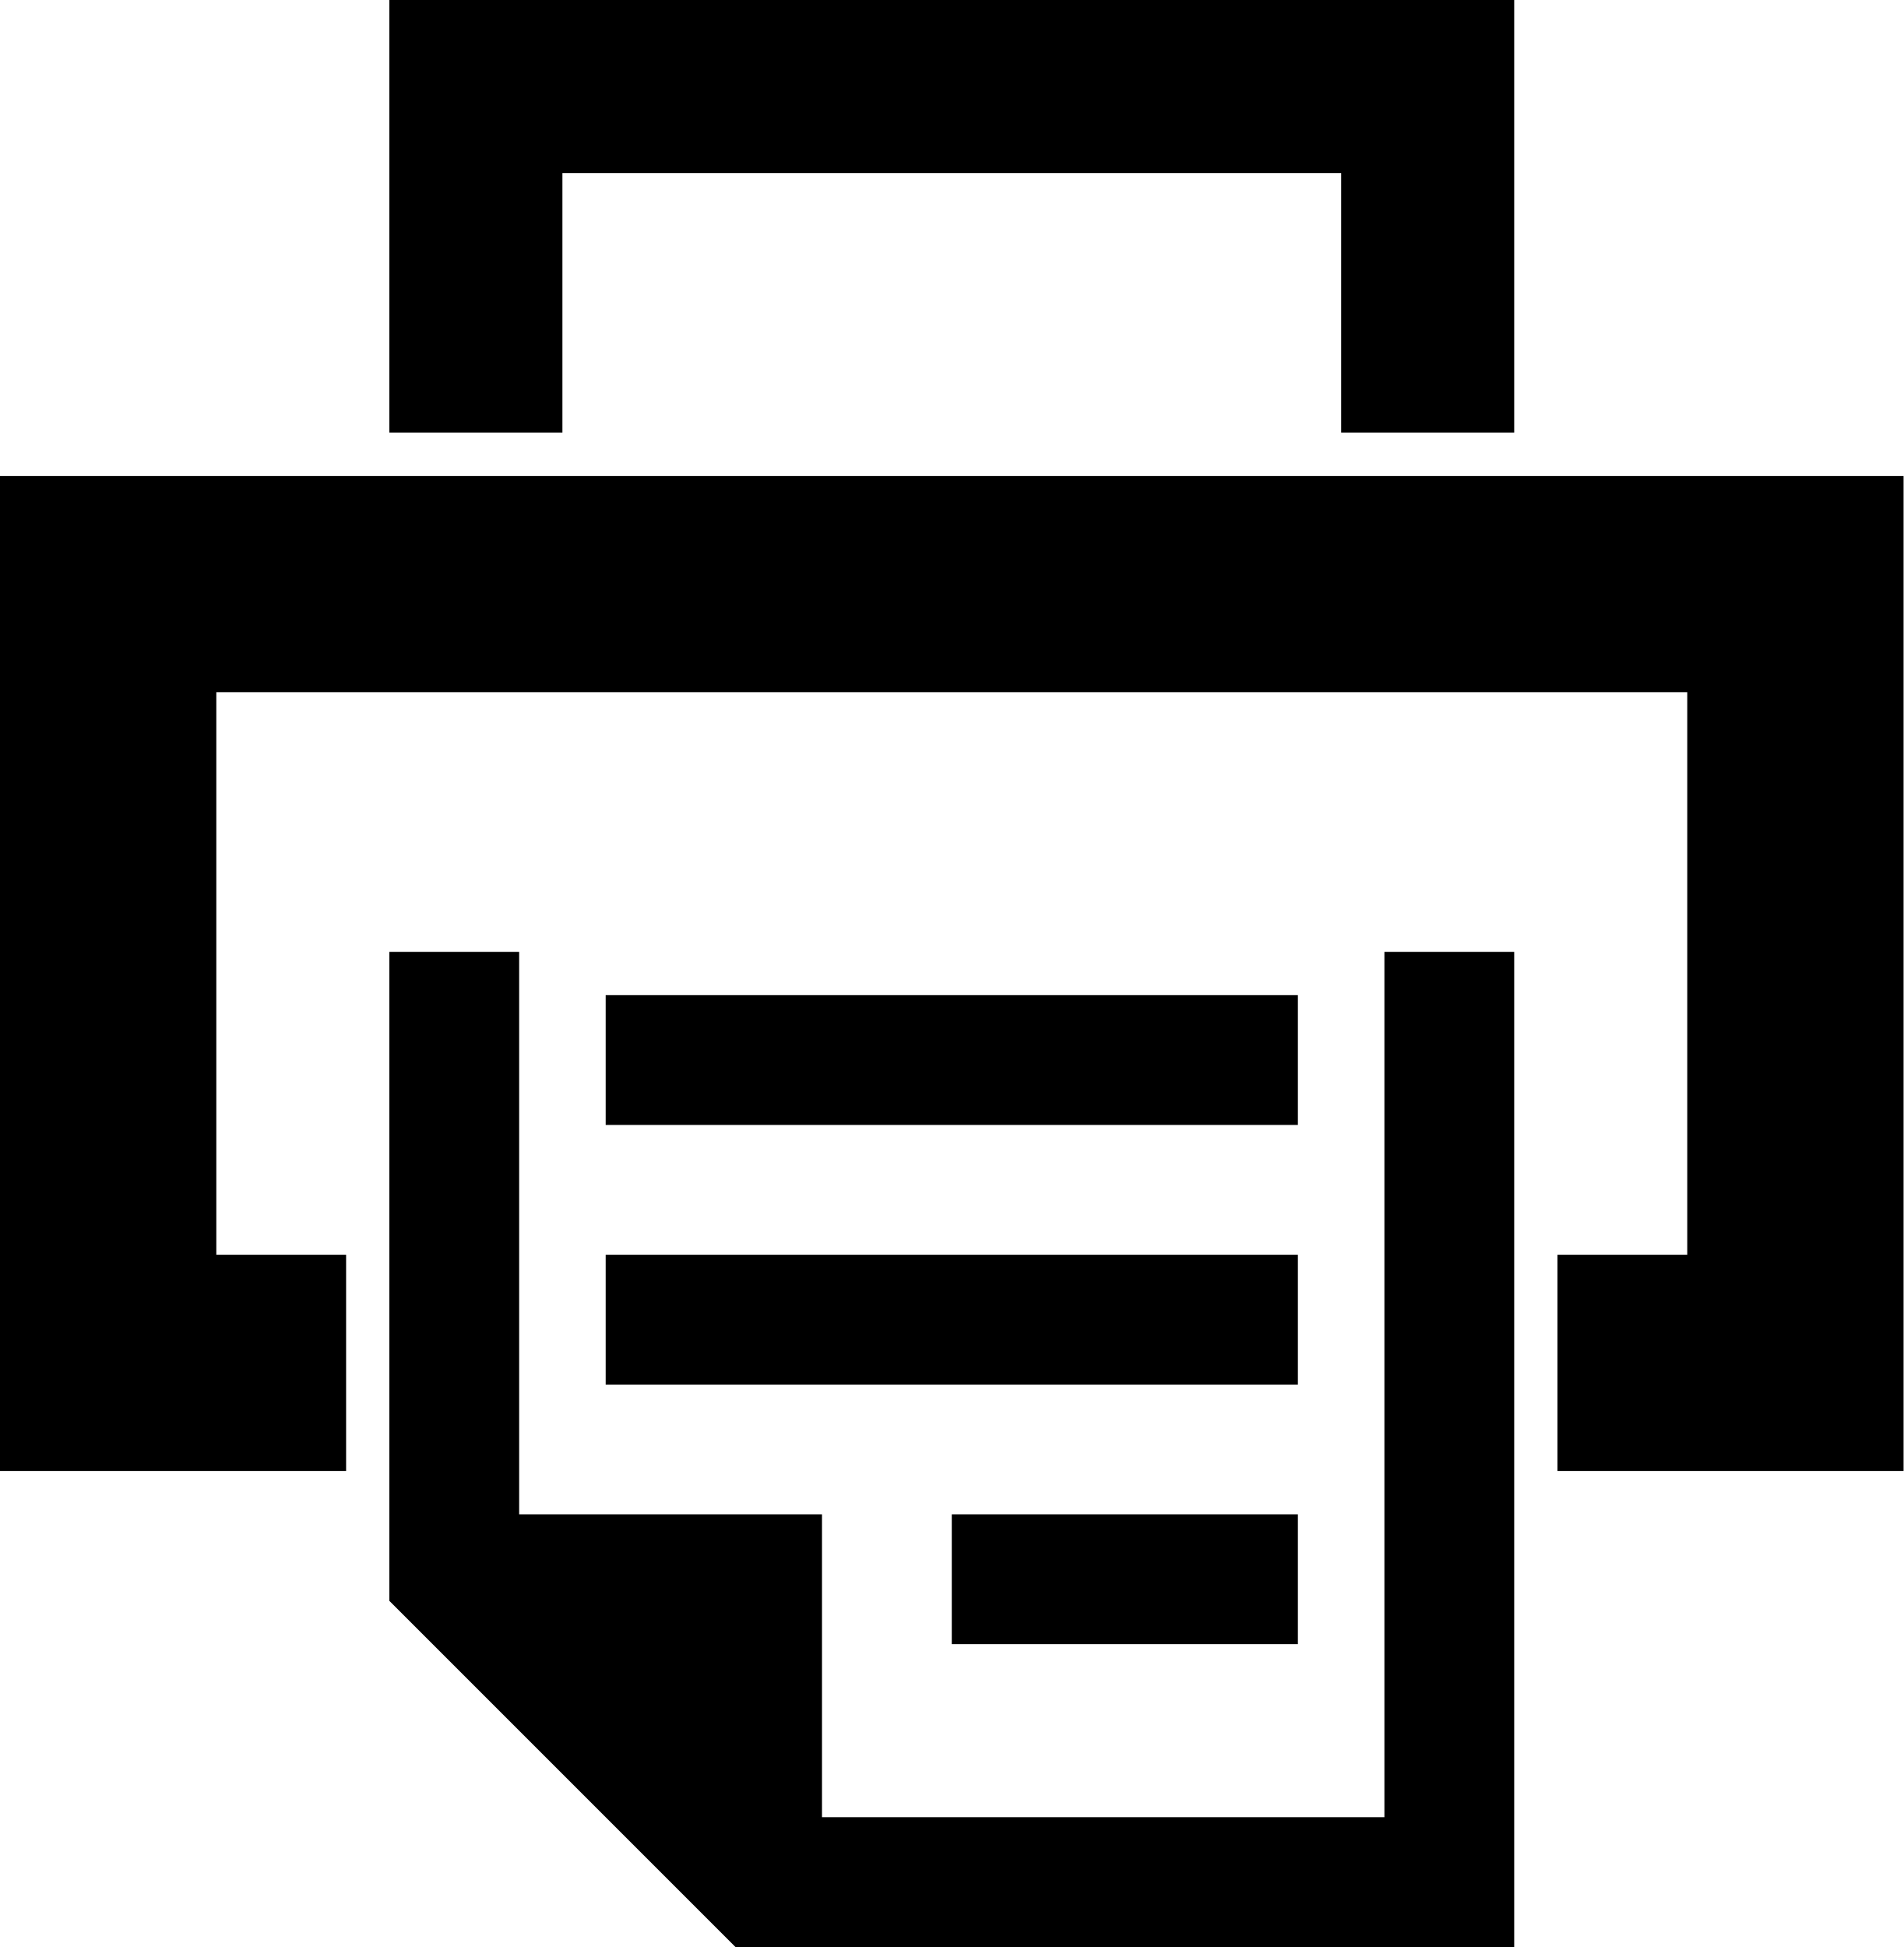
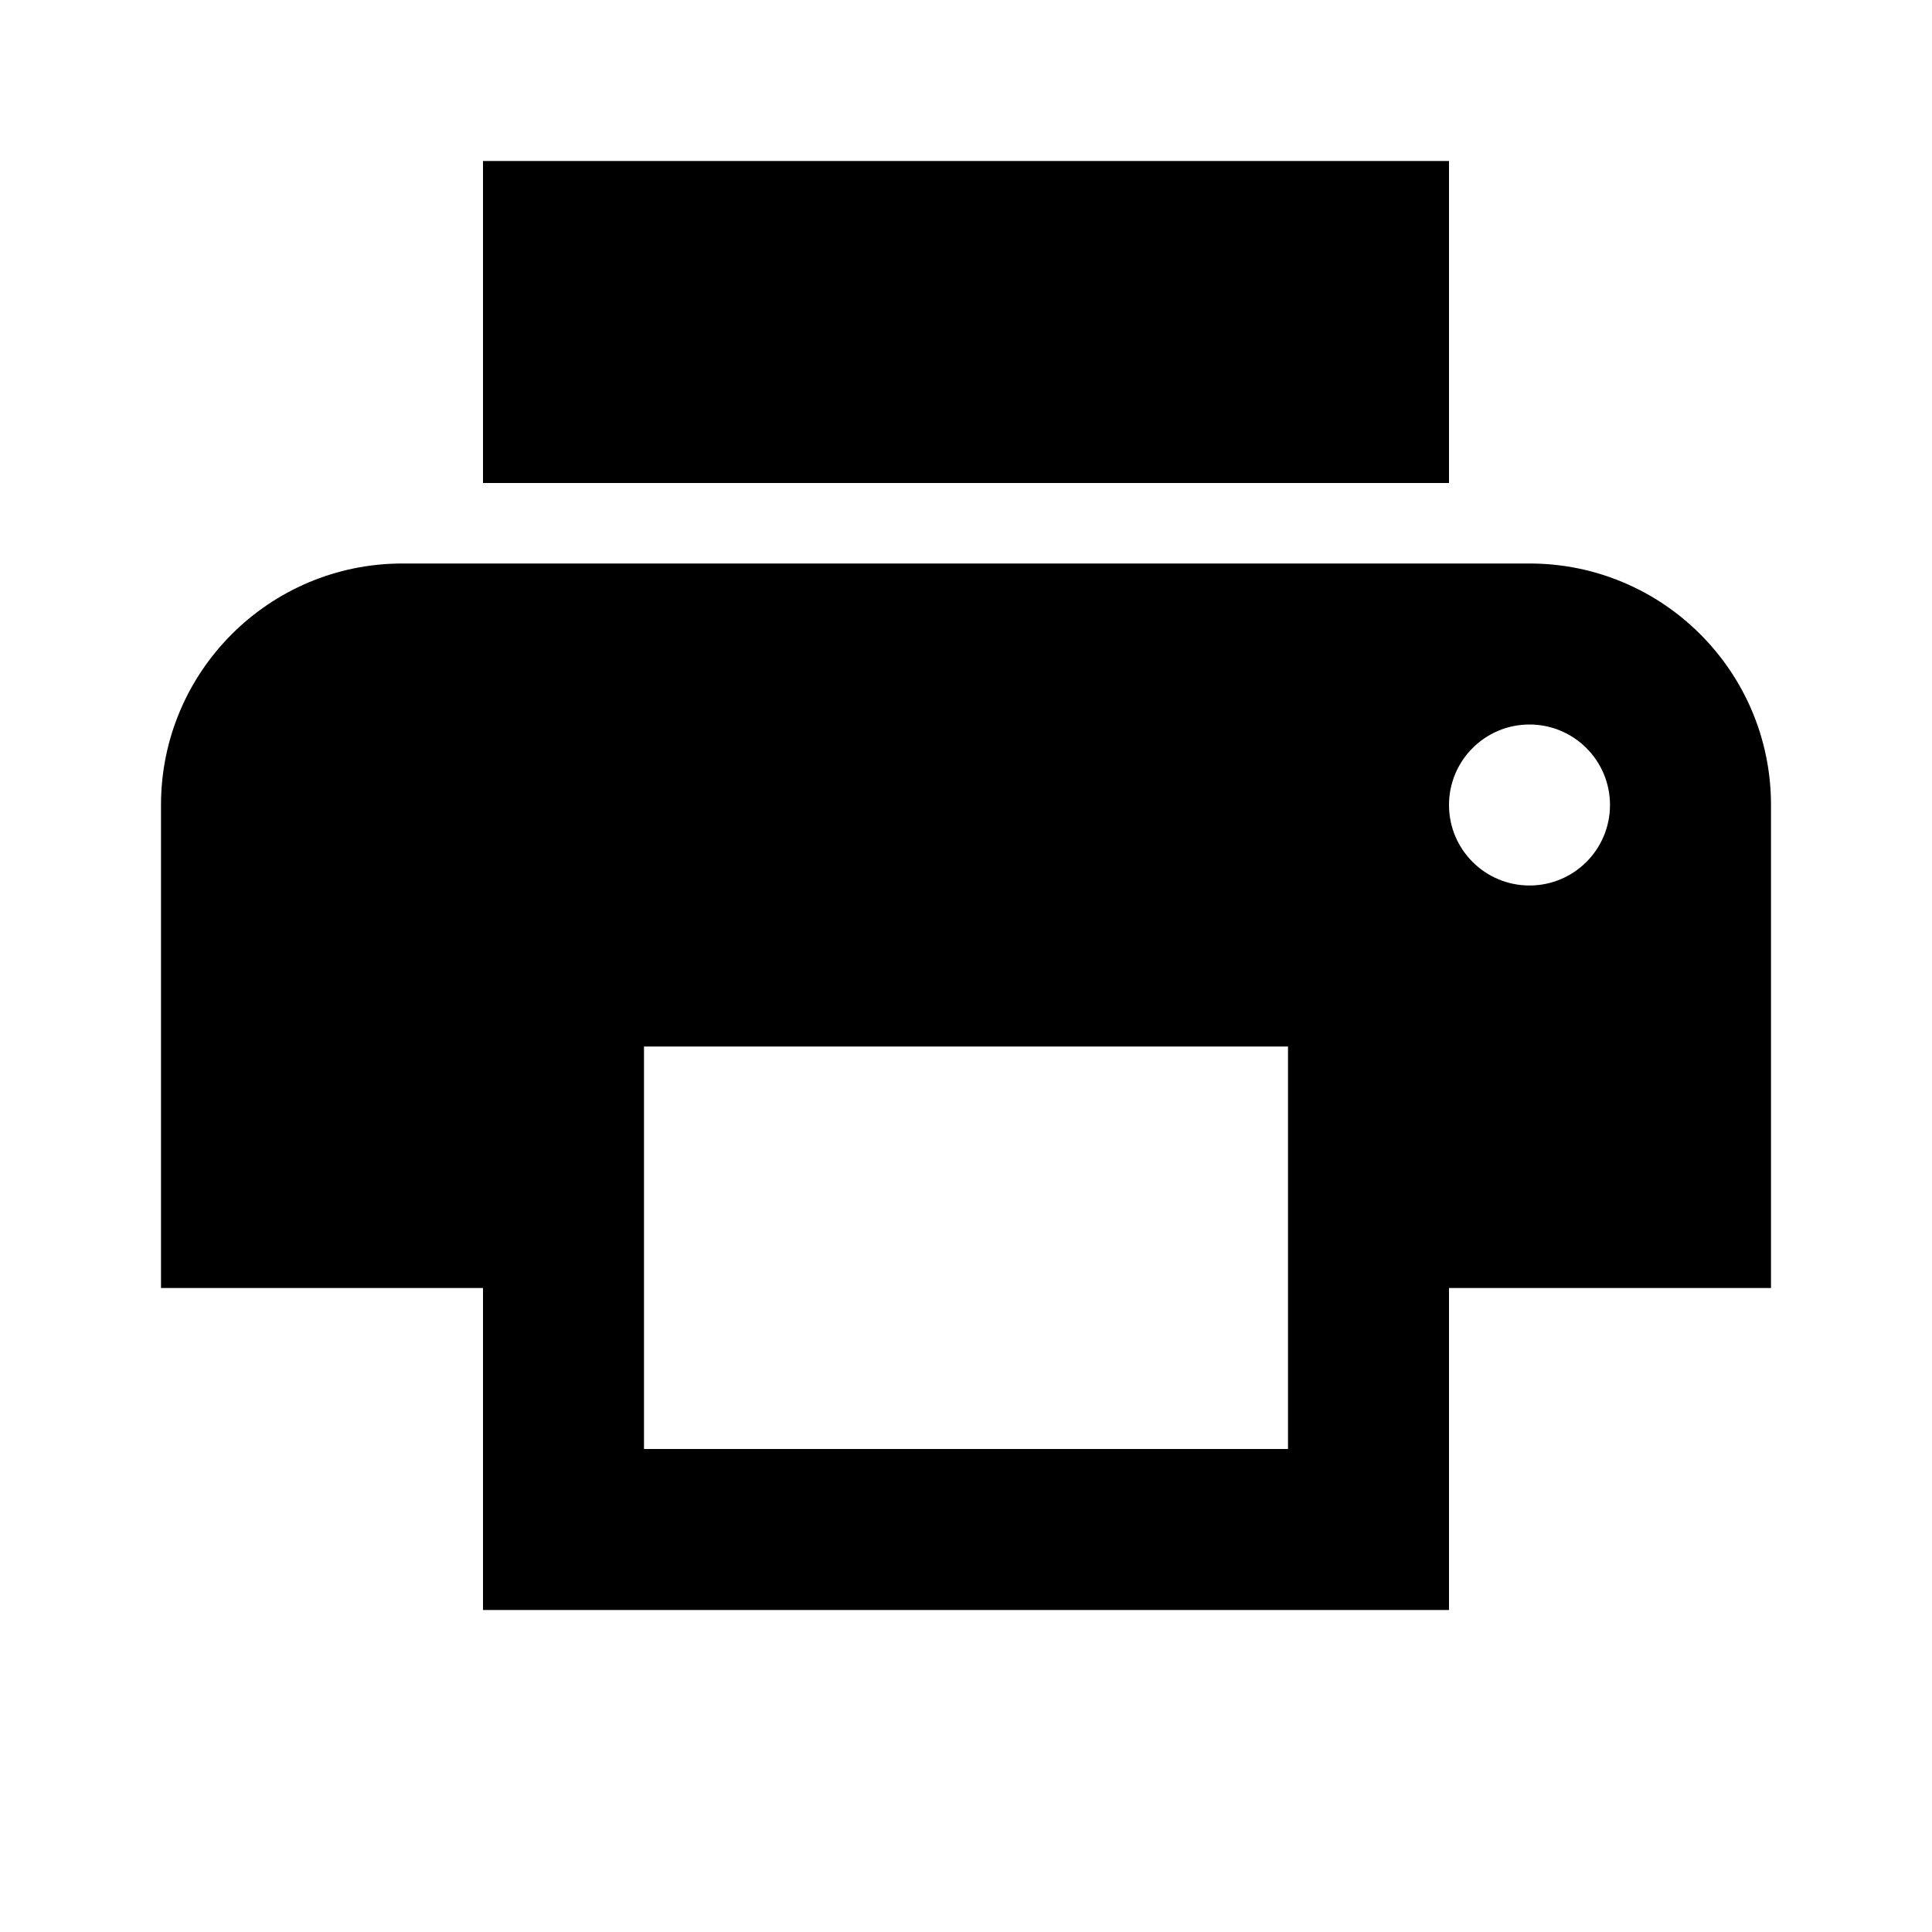
- <svg xmlns="http://www.w3.org/2000/svg" version="1.1" viewBox="16 17 44 45" preserveAspectRatio="xMidyMid meet">
-   <path d="M 25,27L 25,17L 51,17L 51,27L 47,27L 47,21L 29,21L 29,27L 25,27 Z M 16,28L 60,28L 60,51L 52,51L 52,46L 55,46L 55,33L 21,33L 21,46L 24,46L 24,51L 16,51L 16,28 Z M 25,39L 28,39L 28,52L 35,52L 35,59L 48,59L 48,39L 51,39L 51,62L 33,62L 25,54L 25,39 Z M 46,55L 38,55L 38,52L 46,52L 46,55 Z M 46,49L 30,49L 30,46L 46,46L 46,49 Z M 46,43L 30,43L 30,40L 46,40L 46,43 Z " />
+ <svg xmlns="http://www.w3.org/2000/svg" version="1.1" viewBox="0 0 24 24" preserveAspectRatio="xMidyMid meet">
+   <path d="M18 2V6H6V2H18M19 11A1 1 0 0020 10 1 1 0 0019 9 1 1 0 0018 10 1 1 0 0019 11M16 18V13H8V18H16M19 7A3 3 0 0122 10V16H18V20H6V16H2V10A3 3 0 015 7H19Z" />
</svg>
